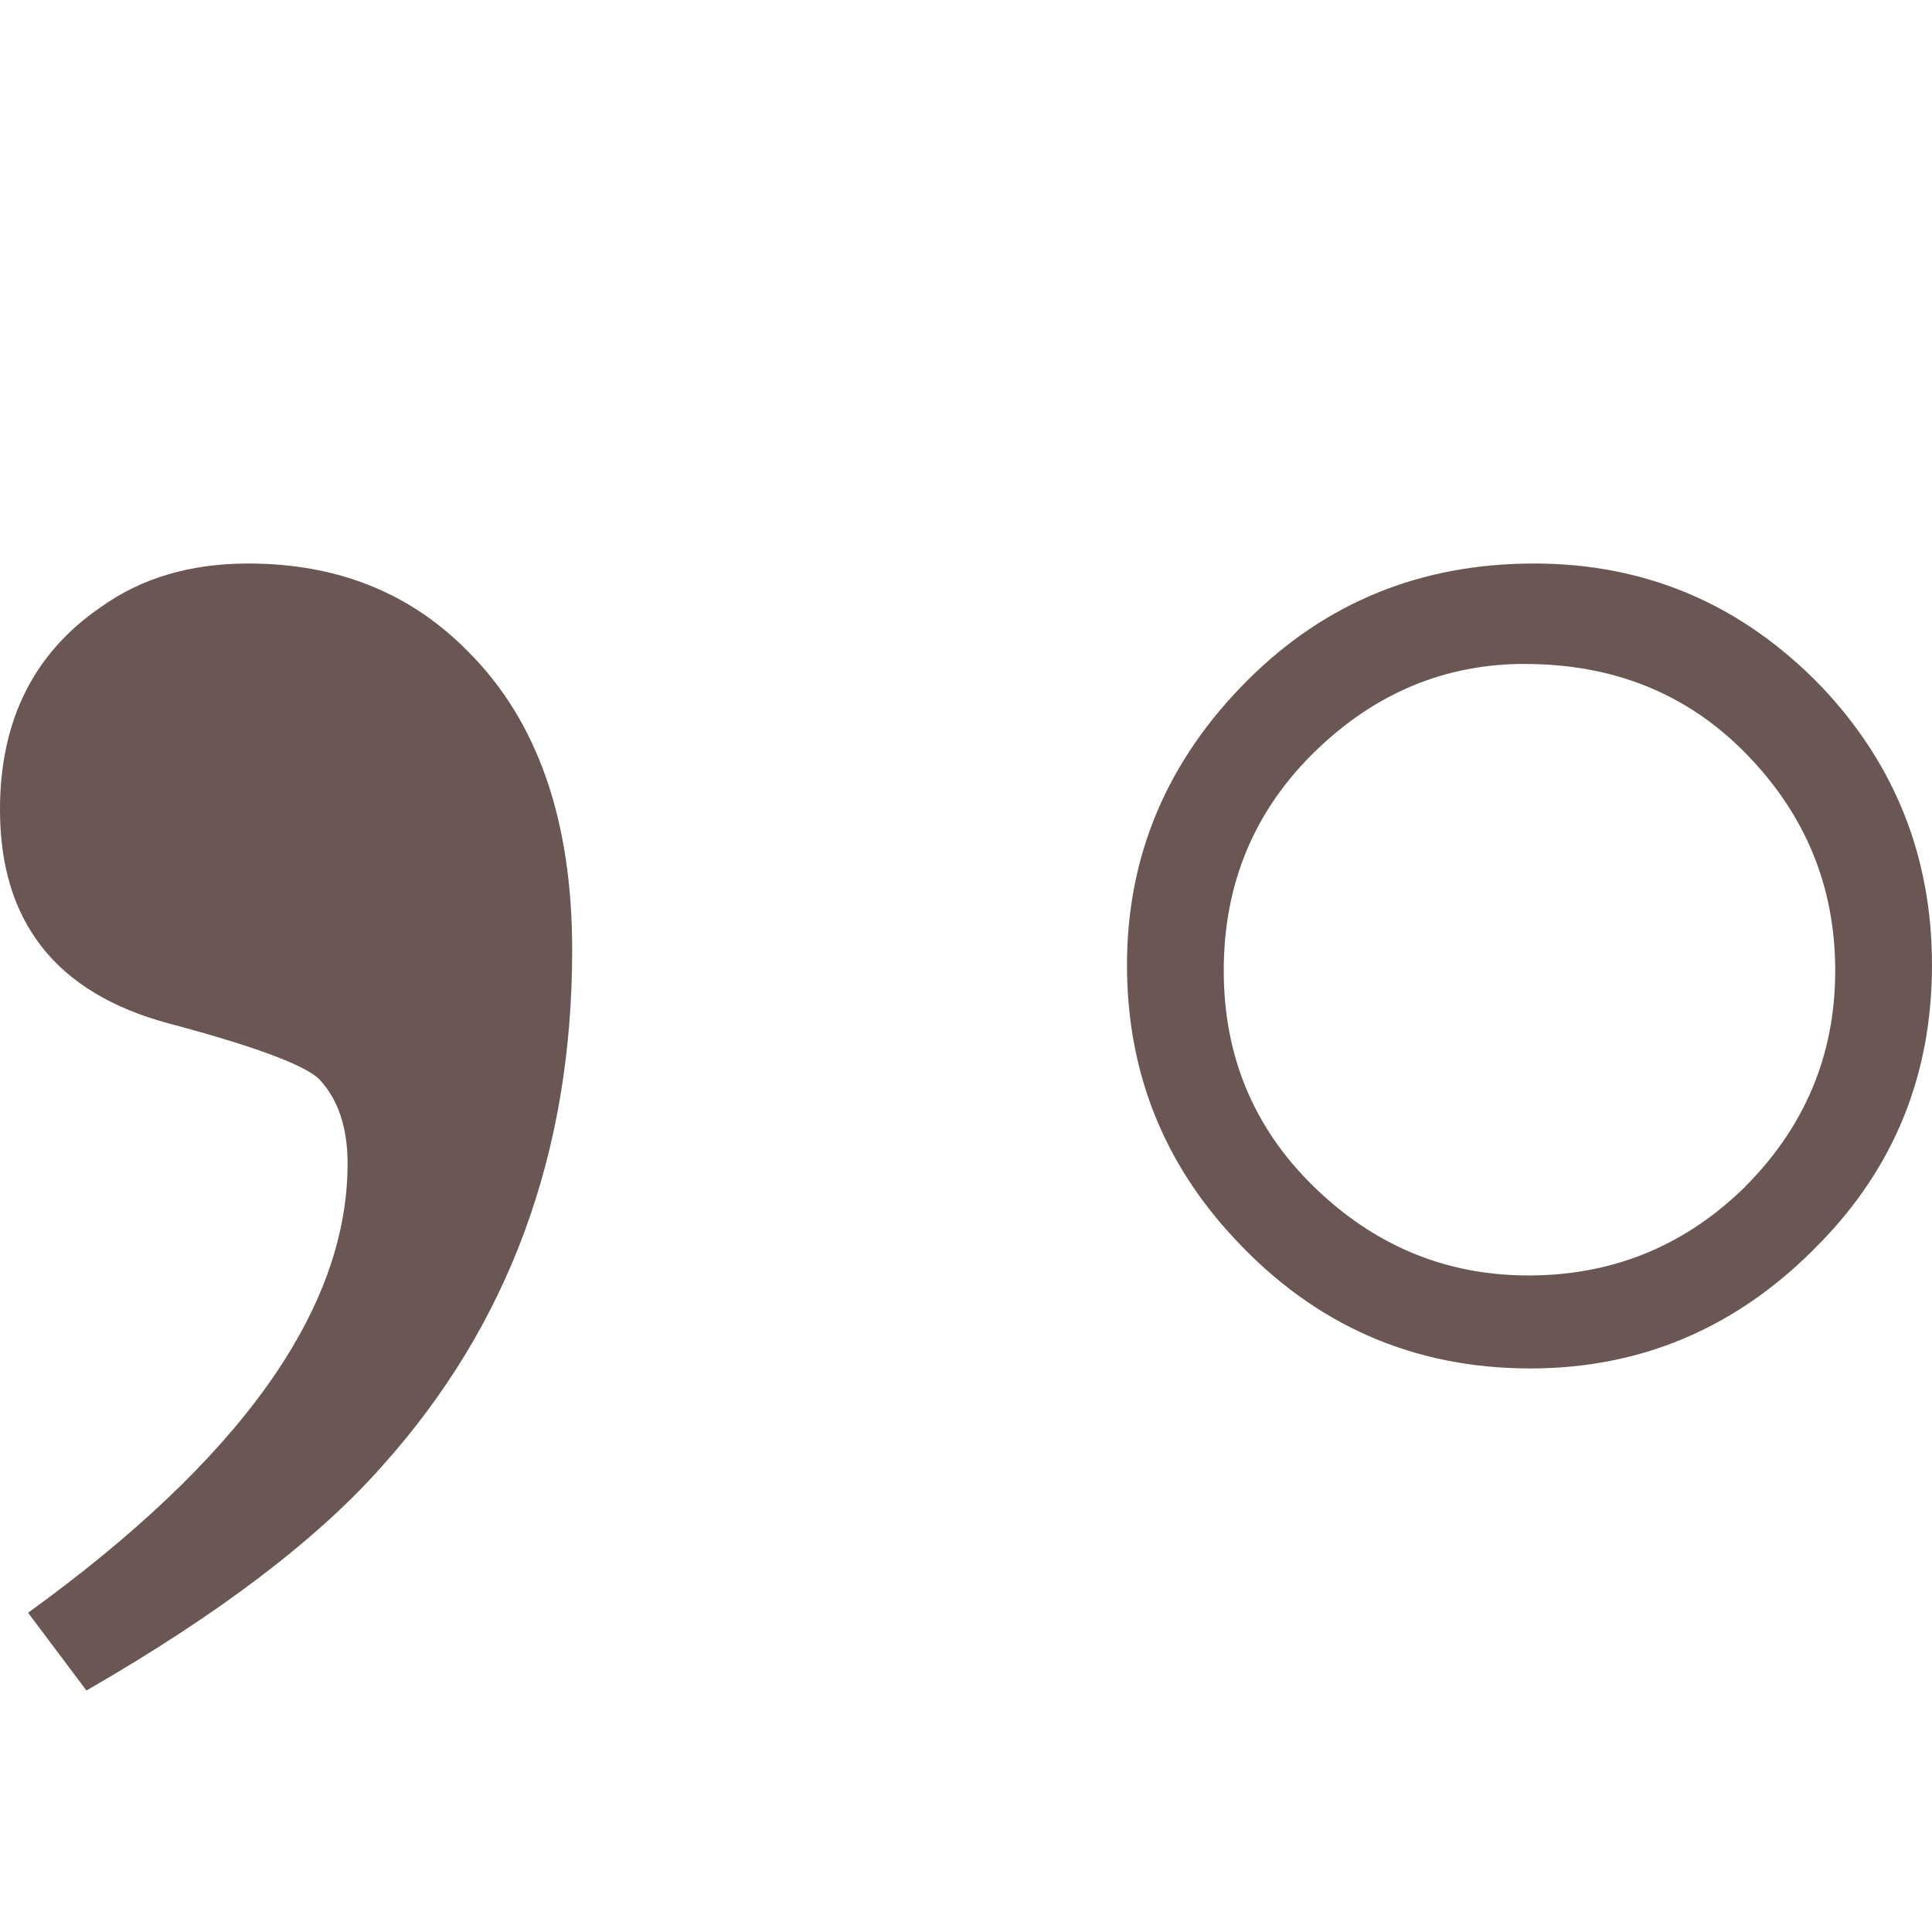
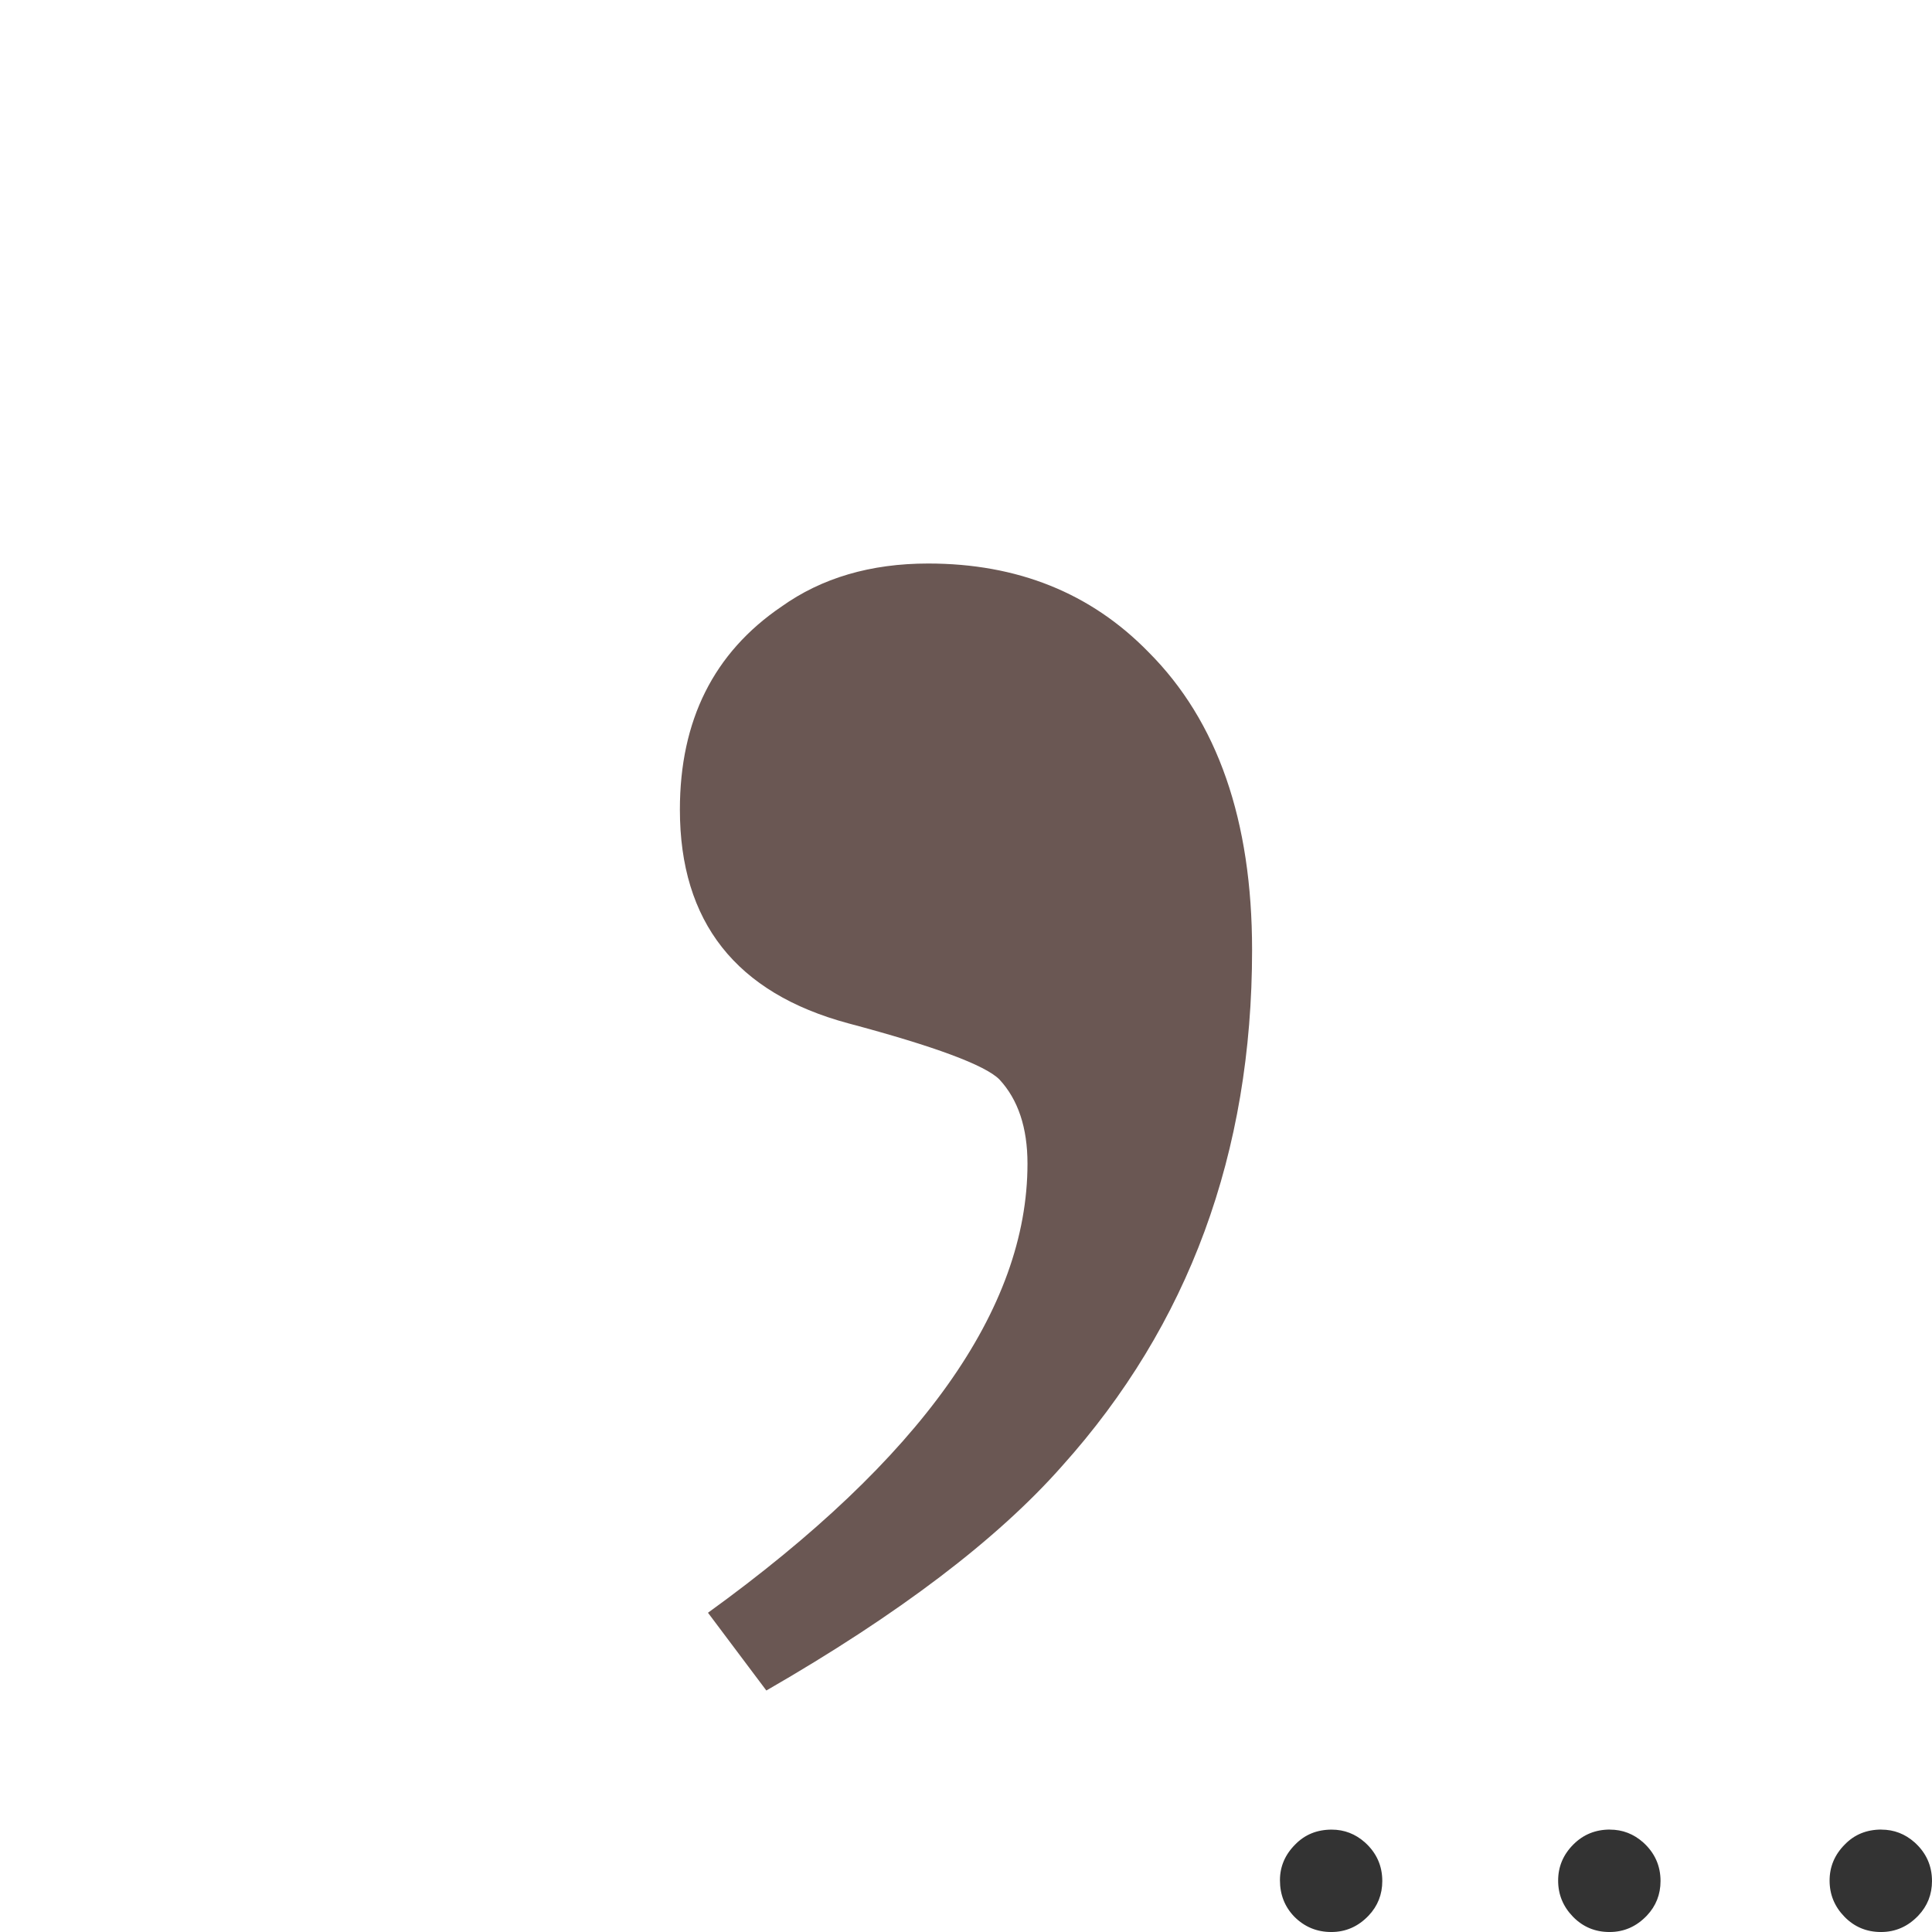
- <svg xmlns="http://www.w3.org/2000/svg" width="24mm" height="24mm" viewBox="0 0 24 24" version="1.1" id="svg6433">
-   <defs id="defs6427" />
-   <g id="layer1" transform="translate(-159.6012,-120.2917)">
-     <g id="g6413" transform="translate(106.716,-270.1771)">
+ <svg xmlns="http://www.w3.org/2000/svg" width="24mm" height="24mm" viewBox="0 0 24 24" version="1.1" id="svg1465">
+   <defs id="defs1459" />
+   <g id="layer1" transform="translate(-154.3095,-133.1429)">
+     <g id="g1444" transform="translate(101.4243,-257.3259)">
      <rect style="fill:none;fill-opacity:0.6;stroke-width:0.068" id="rect233-6-1-8-20-3" width="24" height="24" x="52.885" y="390.469" />
-       <path d="m 53.234,410.503 q 3.969,-2.87 3.969,-5.579 0,-0.67 -0.349,-1.046 -0.268,-0.268 -1.877,-0.697 -2.092,-0.563 -2.092,-2.655 0,-1.663 1.261,-2.521 0.751,-0.536 1.824,-0.536 1.663,0 2.736,1.1 1.287,1.287 1.287,3.701 0,3.782 -2.36,6.41 -1.207,1.368 -3.674,2.789 z" style="font-weight:bold;font-size:11.289px;line-height:1.25;font-family:MOESongUN;-inkscape-font-specification:'MOESongUN Bold';letter-spacing:0px;word-spacing:0px;fill:#6a5753;fill-opacity:1;stroke-width:1.287" id="path4302-6" />
-       <path d="m 71.942,397.469 q 2.086,0 3.56,1.519 1.383,1.451 1.383,3.469 0,2.041 -1.406,3.469 -1.497,1.542 -3.583,1.542 -2.177,0 -3.673,-1.61 -1.338,-1.429 -1.338,-3.401 0,-2.041 1.497,-3.537 1.451,-1.451 3.56,-1.451 z m -0.114,1.247 q -1.474,0 -2.585,1.066 -1.156,1.111 -1.156,2.744 0,1.587 1.111,2.676 1.134,1.111 2.676,1.111 1.542,0 2.653,-1.066 1.156,-1.134 1.156,-2.721 0,-1.565 -1.111,-2.698 -1.088,-1.111 -2.744,-1.111 z" style="font-weight:bold;font-size:11.289px;line-height:1.25;font-family:MOESongUN;-inkscape-font-specification:'MOESongUN Bold';letter-spacing:0px;word-spacing:0px;fill:#6a5753;fill-opacity:1;stroke-width:1.088" id="path4304-1" />
+       <path d="m 61.68,410.503 q 3.969,-2.87 3.969,-5.579 0,-0.67 -0.349,-1.046 -0.268,-0.268 -1.877,-0.697 -2.092,-0.563 -2.092,-2.655 0,-1.663 1.261,-2.521 0.751,-0.536 1.824,-0.536 1.663,0 2.736,1.1 1.287,1.287 1.287,3.701 0,3.782 -2.36,6.41 -1.207,1.368 -3.674,2.789 z" style="font-weight:bold;font-size:11.289px;line-height:1.25;font-family:MOESongUN;-inkscape-font-specification:'MOESongUN Bold';letter-spacing:0px;word-spacing:0px;fill:#6a5753;fill-opacity:1;stroke-width:1.287" id="path4302-6" />
+       <g aria-label="…" id="text352" style="font-weight:bold;font-size:15.147px;line-height:1.25;font-family:MOESongUN;-inkscape-font-specification:'MOESongUN Bold';letter-spacing:0px;word-spacing:0px;fill:#333333;fill-opacity:1;stroke-width:0.355" transform="matrix(0.6744289,0,0,0.6744289,25.0316,134.9391)">
+         <path d="m 65.828,412.583 q 0.348,0 0.614,0.237 0.318,0.288 0.318,0.71 0,0.37 -0.251,0.636 -0.288,0.303 -0.688,0.303 -0.399,0 -0.68,-0.281 -0.266,-0.274 -0.266,-0.673 0,-0.377 0.281,-0.658 0.266,-0.274 0.673,-0.274 z m 5.125,0 q 0.348,0 0.614,0.237 0.318,0.288 0.318,0.71 0,0.37 -0.251,0.636 -0.288,0.303 -0.688,0.303 -0.399,0 -0.673,-0.281 -0.274,-0.281 -0.274,-0.666 0,-0.385 0.281,-0.666 0.274,-0.274 0.673,-0.274 z m 5,0 q 0.348,0 0.614,0.237 0.318,0.288 0.318,0.71 0,0.37 -0.251,0.636 -0.288,0.303 -0.688,0.303 -0.399,0 -0.673,-0.281 -0.274,-0.281 -0.274,-0.666 0,-0.385 0.281,-0.666 0.266,-0.274 0.673,-0.274 z" style="font-style:normal;font-variant:normal;font-weight:bold;font-stretch:normal;font-family:MOESongUN;-inkscape-font-specification:'MOESongUN Bold';fill:#333333;fill-opacity:1;stroke-width:0.355" id="path1341" />
+       </g>
    </g>
  </g>
</svg>
